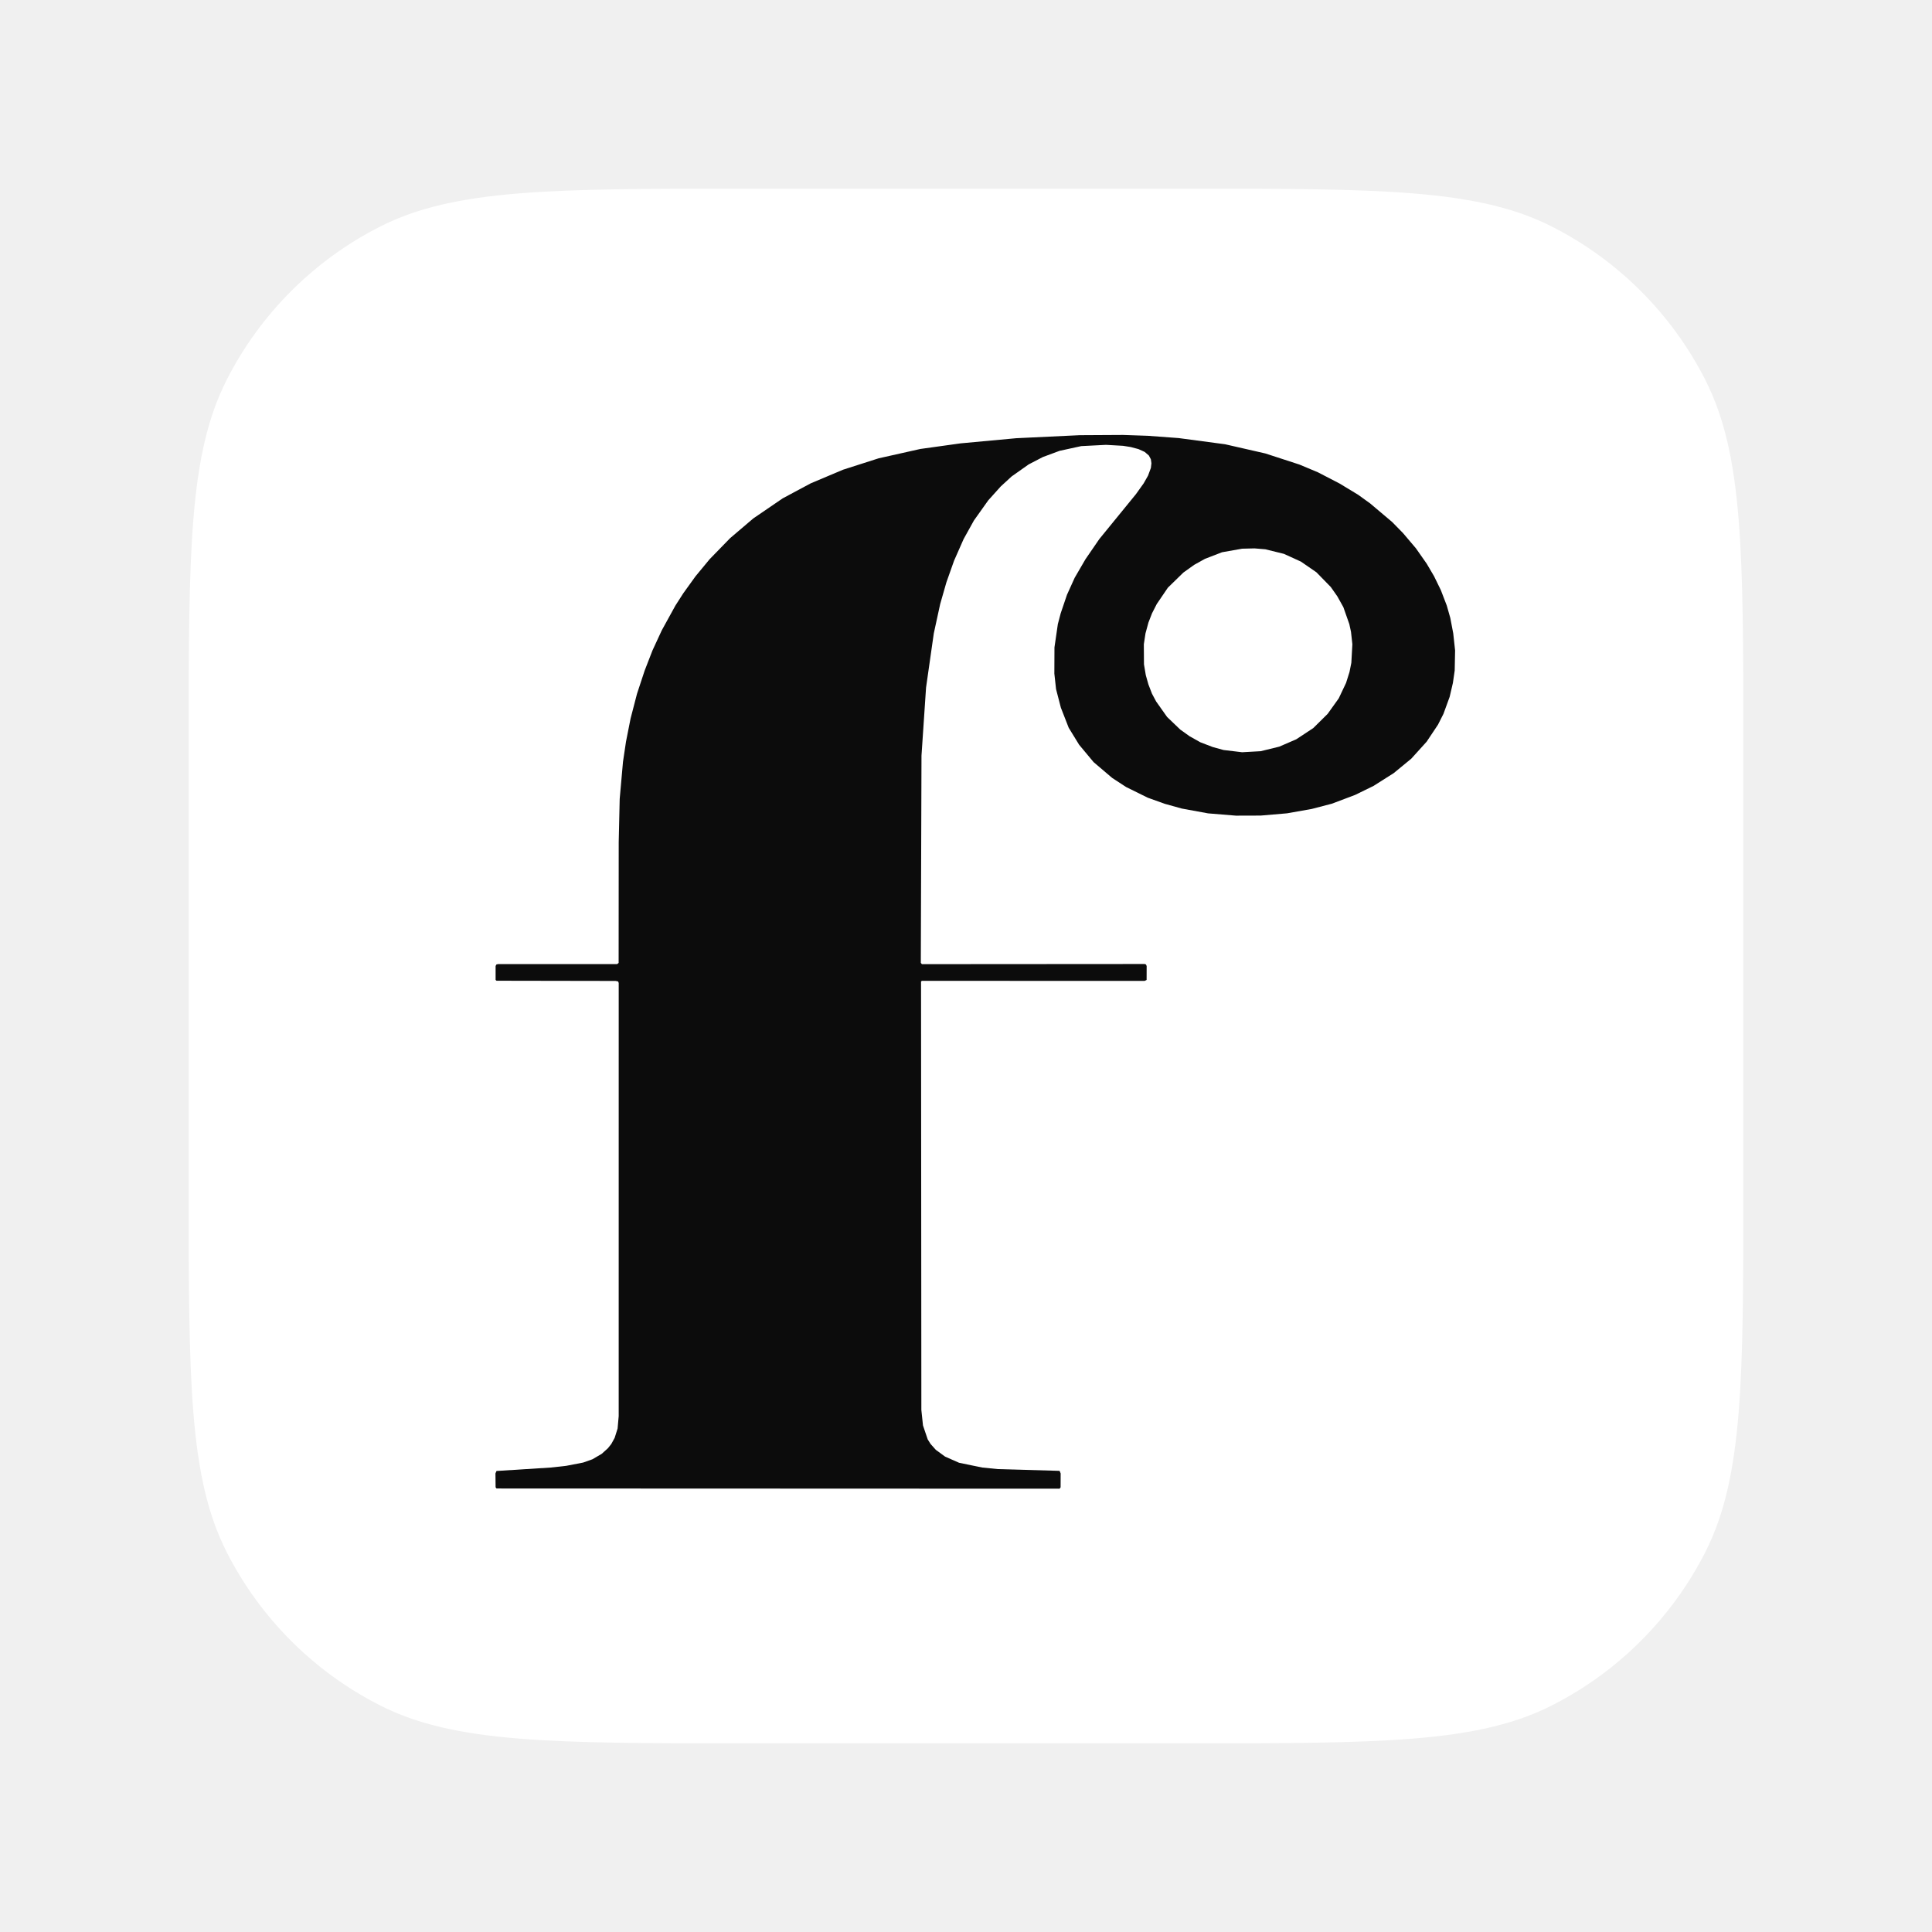
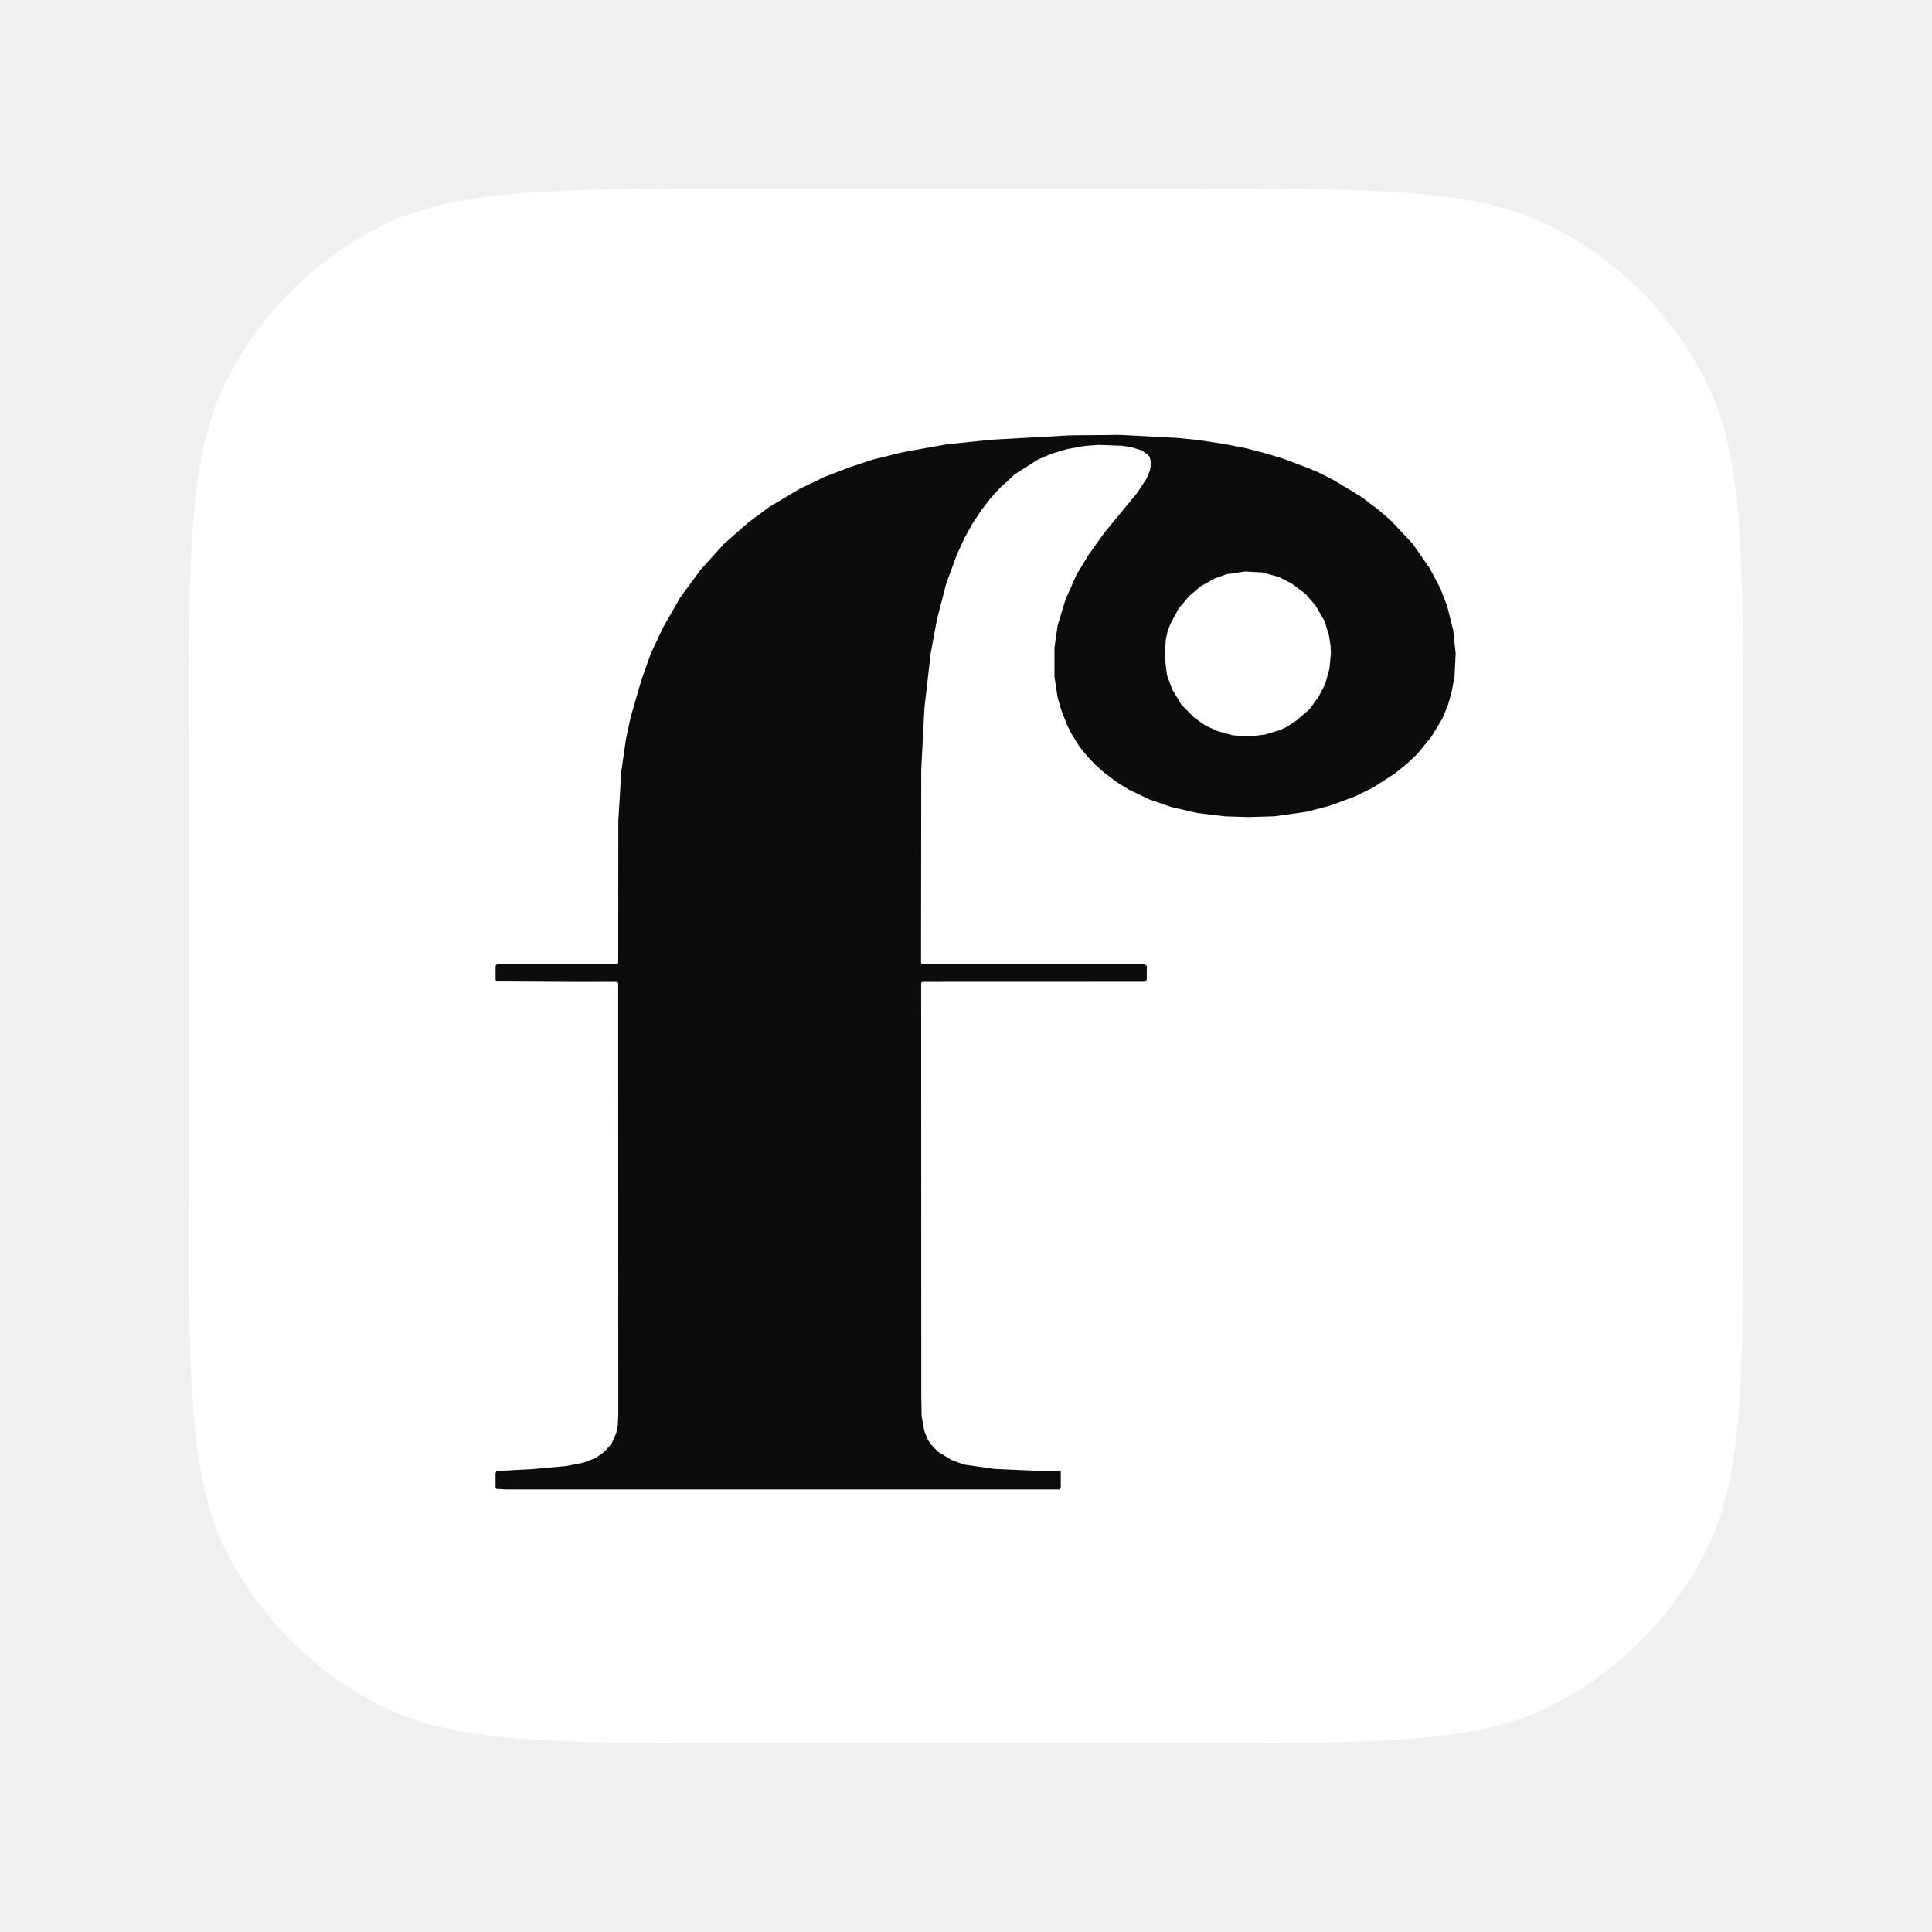
<svg xmlns="http://www.w3.org/2000/svg" viewBox="0 0 1024 1024" role="img" aria-label="Fovea app icon">
  <path d="M396.64 100L627.36 100C731.19 100 783.11 100 822.77 120.21L822.77 120.21C857.66 137.98 886.02 166.34 903.79 201.23C924 240.89 924 292.81 924 396.64L924 627.36C924 731.19 924 783.11 903.79 822.77L903.79 822.77C886.02 857.66 857.66 886.02 822.77 903.79C783.11 924 731.19 924 627.36 924L396.64 924C292.81 924 240.89 924 201.23 903.79L201.23 903.79C166.34 886.02 137.98 857.66 120.21 822.77C100 783.11 100 731.19 100 627.36L100 396.64C100 292.81 100 240.89 120.21 201.23L120.21 201.23C137.98 166.34 166.34 137.98 201.23 120.21C240.89 100 292.81 100 396.64 100Z" fill="#FFFFFF" />
-   <path d="M608.34 230.98L624.74 232.19L649.33 235.47L670.65 240.34L688.69 246.21L698.53 250.33L710.01 256.28L719.84 262.23L726.24 266.85L737.88 276.68L743.62 282.54L750.48 290.63L756.22 298.83L760.07 305.39L763.67 312.76L766.82 320.96L768.69 327.52L770.25 335.72L771.23 344.74L771.02 355.40L770.07 361.96L768.35 369.34L765.06 378.36L762.16 384.10L756.15 393.11L747.99 402.13L738.70 409.77L728.04 416.53L718.20 421.34L705.91 425.98L695.25 428.76L682.13 431.08L668.19 432.27L655.07 432.31L640.31 431.10L626.38 428.55L617.36 426.04L608.34 422.80L596.86 417.14L589.48 412.32L579.64 403.95L571.97 394.75L566.44 385.74L562.28 375.08L559.73 365.24L558.83 357.04L558.89 343.10L560.68 330.80L562.19 325.06L565.53 315.22L569.62 306.20L575.34 296.37L582.66 285.71L602.06 261.93L606.16 256.19L608.49 252.09L610 247.99L610.28 245.53L609.98 243.41L608.92 241.43L606.70 239.52L603.42 238.03L599.32 236.94L595.22 236.29L586.20 235.78L573.08 236.45L561.60 238.95L552.71 242.25L545.21 246.15L536.19 252.52L530.41 257.83L523.78 265.21L516.20 275.87L510.74 285.71L505.67 297.19L501.61 308.66L498.32 320.14L494.93 335.72L490.83 364.42L488.41 400.49L488.05 510.36L488.63 511.02L606.70 510.94L607.38 511.18L607.75 512L607.73 519.38L606.70 519.89L488.63 519.87L488.17 520.20L488.34 747.31L489.20 755.51L491.70 762.89L493.24 765.35L496.01 768.45L500.93 772.04L508.31 775.29L520.61 777.83L528.81 778.65L561.60 779.58L562.17 780.93L562.14 788.31L561.60 789.04L263.16 788.93L262.68 788.31L262.60 780.93L263.16 779.65L291.86 777.83L300.06 776.93L309.07 775.19L313.99 773.45L318.91 770.57L322.19 767.61L324 765.35L325.79 762.07L327.34 757.15L327.92 750.59L327.93 521.02L327.63 520.20L326.29 519.92L263.16 519.81L262.68 519.38L262.68 512L263.12 511.18L263.98 511L325.47 511L327.11 510.98L327.89 510.36L327.93 446.41L328.45 423.45L330.20 403.77L331.79 393.11L334.22 380.82L337.63 367.70L341.69 355.40L345.83 344.74L350.76 334.08L357.98 320.96L362.19 314.40L368.68 305.39L376.14 296.37L386.97 285.24L399.26 274.78L414.84 264.14L429.68 256.19L446.82 248.96L465.68 242.92L487.81 237.96L509.13 234.99L538.65 232.26L572.26 230.66L595.22 230.53ZM658.35 290.82L647.69 292.71L638.67 296.19L632.94 299.38L627.20 303.48L619 311.48L613.11 320.14L610.60 325.06L608.69 329.98L607.13 335.72L606.26 341.46L606.33 352.12L607.30 357.86L608.69 362.78L610.59 367.70L612.78 371.80L618.58 380L625.56 386.69L630.48 390.21L636.21 393.42L642.77 395.94L648.51 397.52L658.35 398.70L668.19 398.15L678.03 395.74L687.05 391.84L696.07 385.89L703.68 378.36L709.55 370.16L713.44 361.96L715.25 356.22L716.24 351.30L716.78 341.46L716.06 334.90L715.17 330.80L712 321.78L708.79 316.04L705.34 311.12L697.71 303.31L689.51 297.66L680.49 293.55L670.65 291.13L664.91 290.66Z" fill="#0C0C0C" />
+   <path d="M623.92 232.11L634.58 233.16L649.33 235.39L660.81 237.67L671.47 240.49L679.67 242.95L692.79 247.87L698.53 250.25L706.73 254.40L721.48 263.28L730.50 270.10L737.06 275.75L748.72 288.17L757.84 301.29L763.46 311.94L766.95 320.96L770.25 334.08L771.54 346.38L770.92 358.68L769.35 366.88L767.54 373.44L764.51 380.82L758.55 390.65L751 399.84L745.95 404.59L739.52 409.82L728.04 417.26L718.20 422.11L705.09 426.97L692.79 430.21L675.57 432.65L661.63 433.06L649.33 432.68L634.58 430.91L620.64 427.67L609.16 423.72L598.50 418.59L591.94 414.59L584.56 408.96L580.46 405.22L575.95 400.49L572.06 395.57L567.96 389.01L565.51 384.10L562.33 375.90L560.50 369.34L558.89 358.68L558.89 343.10L560.56 331.62L564.77 317.68L570.59 304.57L577.07 293.91L585.28 282.43L602.82 261.11L607.69 253.73L609.40 249.63L610.19 245.53L609.38 242.25L608.34 240.96L605.06 238.72L599.32 236.92L594.40 236.25L582.10 235.81L574.72 236.39L565.70 238.01L557.50 240.42L550.13 243.59L538.02 251.27L530.45 258.18L525.42 263.57L520.35 270.13L515.42 277.51L511.36 284.89L507.16 293.91L501.47 309.48L496.60 328.34L493.28 346.38L489.99 375.08L488.28 407.87L488.16 510.36L488.63 511.05L489.45 511.10L606.70 511.10L607.83 512L607.81 519.38L606.70 520.36L489.45 520.40L488.63 520.47L488.23 521.02L488.30 739.93L488.49 750.59L489.99 758.79L491.70 762.89L493.22 765.35L497.15 769.45L504.21 773.78L510.77 776.22L527.17 778.58L548.49 779.50L561.60 779.49L562.22 780.11L562.25 780.93L562.23 788.31L561.60 789.43L268.08 789.43L263.02 789.13L262.65 788.31L262.64 780.93L263.16 779.65L282.84 778.61L300.06 777.03L309.07 775.30L315.63 772.79L320.30 769.45L324.05 765.35L326.60 759.61L327.43 755.51L327.71 749.77L327.64 521.02L327.11 520.44L326.29 520.41L305.80 520.44L263.22 520.20L262.67 519.38L262.67 512L263.16 511.32L263.98 511.12L326.29 511.10L327.11 511.04L327.67 510.36L327.72 434.93L329.33 408.69L331.81 391.47L334.29 380L339.98 360.32L344.95 346.38L351.51 332.44L360.40 316.86L371.22 302.11L383.69 288.29L396.88 276.69L408.28 268.35L423.86 259.09L436.98 252.78L450.10 247.74L462.40 243.65L478.79 239.62L501.75 235.50L525.53 233.05L567.34 230.74L593.58 230.51ZM650.15 304.32L643.59 306.69L636.21 310.88L630.18 316.04L624.68 322.60L620.29 330.80L618.79 334.90L617.92 339L617.30 348.02L618.54 357.86L621.21 365.24L626.16 373.44L632.94 380.32L638.67 384.40L645.23 387.47L653.43 389.73L662.45 390.35L670.65 389.30L678.85 386.79L682.13 385.17L687.05 381.95L694.07 375.90L698.85 369.34L702.29 362.78L704.61 354.58L705.40 346.38L705.24 342.28L704.32 336.54L702.04 329.16L697.26 320.96L691.97 314.79L684.59 309.28L678.03 305.86L669.01 303.39L659.99 302.90Z" fill="#0C0C0C" />
</svg>
